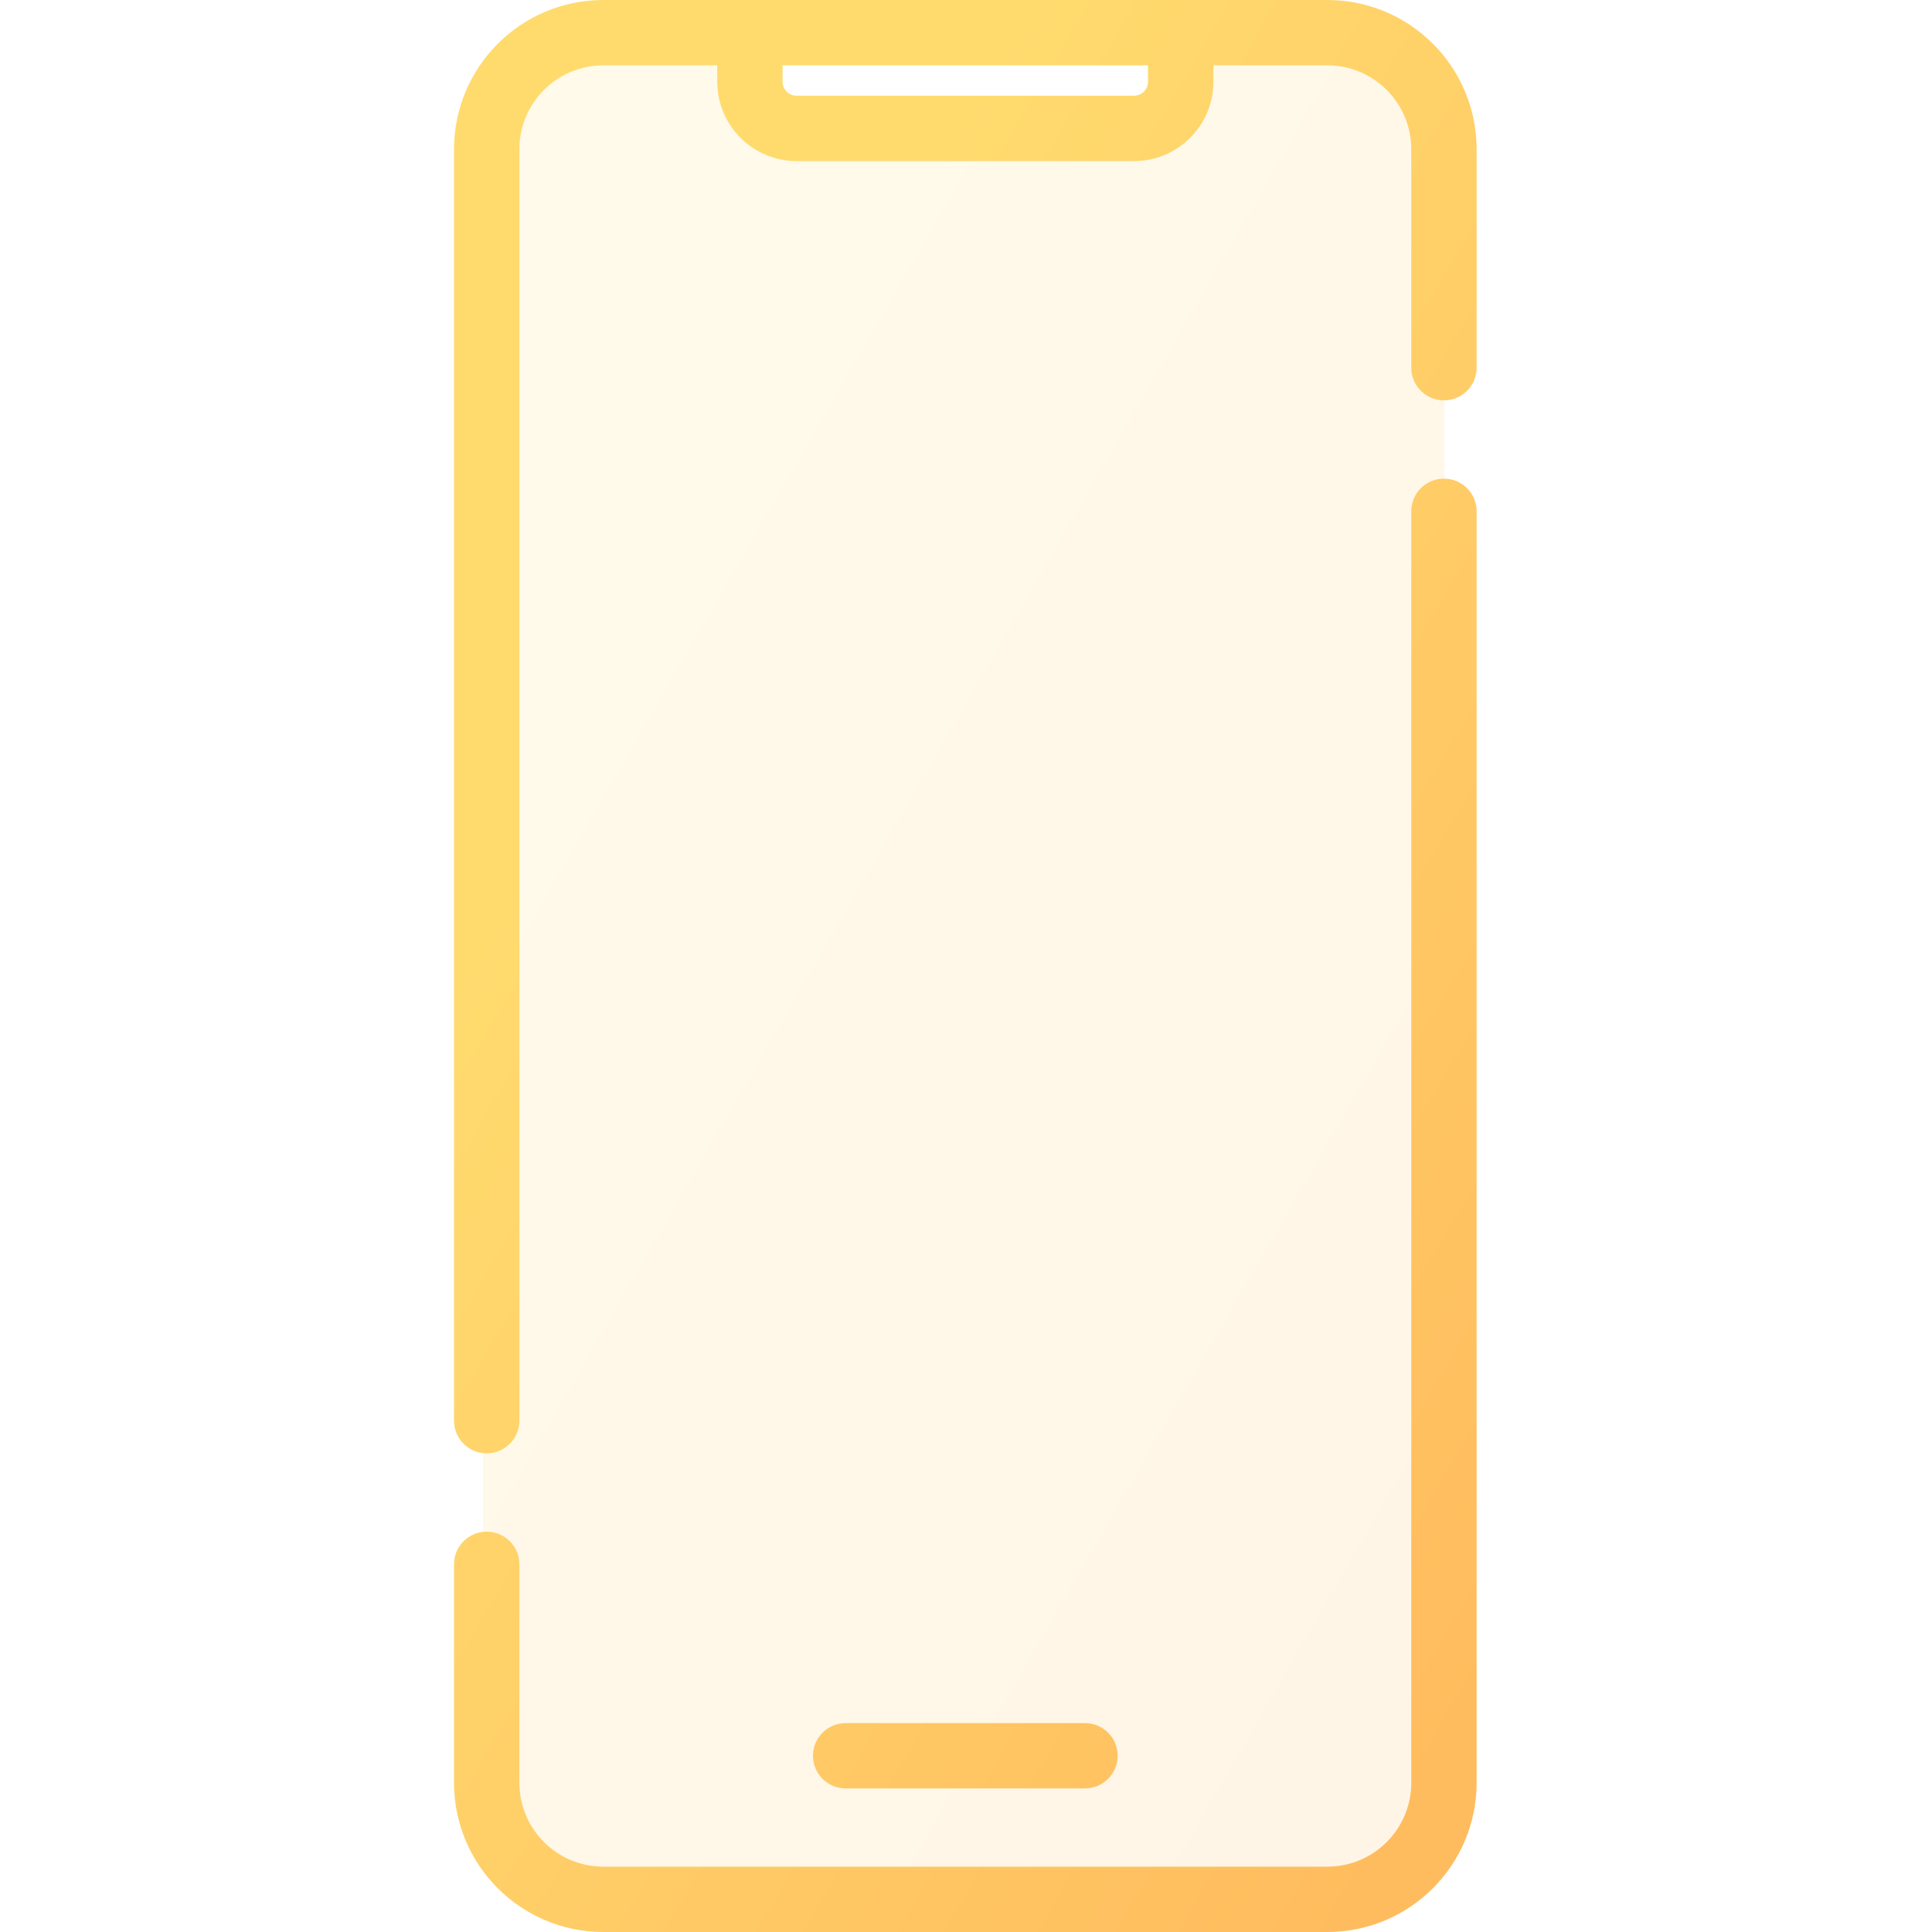
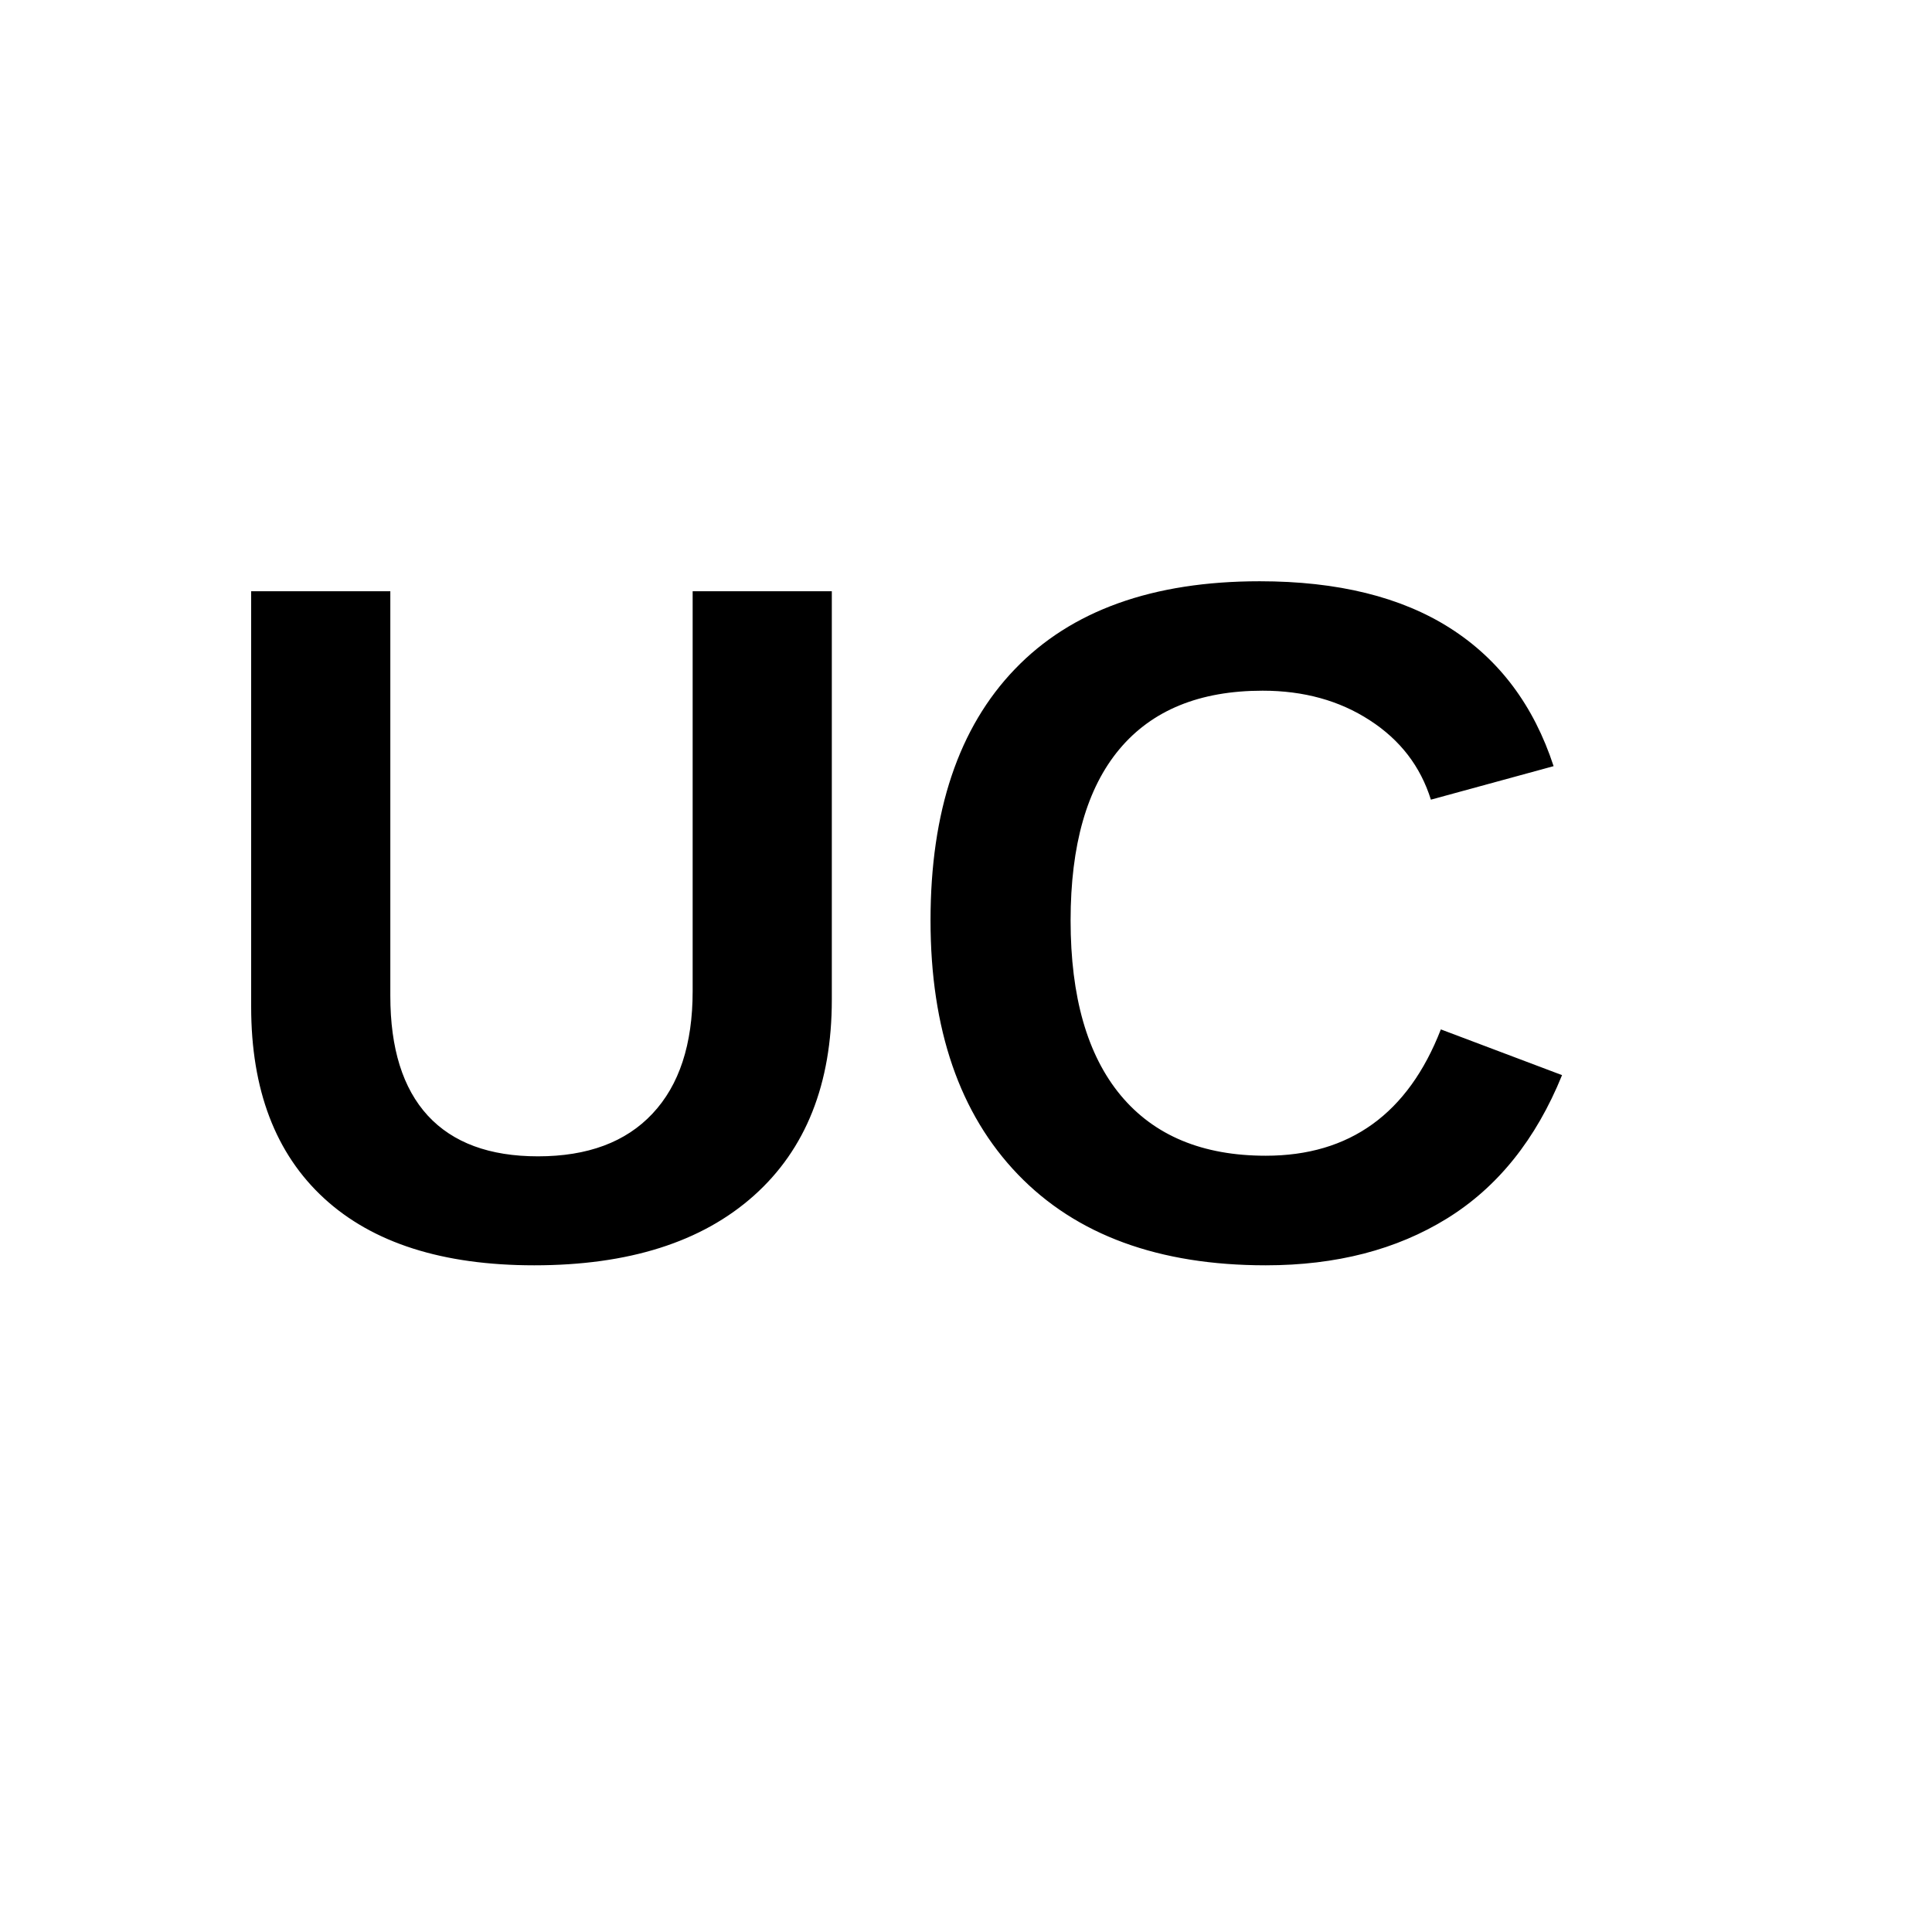
- <svg xmlns="http://www.w3.org/2000/svg" width="40" height="40" viewBox="0 0 22 40" fill="none">
-   <path opacity="0.15" fill-rule="evenodd" clip-rule="evenodd" d="M3 1C1.895 1 1 1.895 1 3V37C1 38.105 1.895 39 3 39H18.9C20.005 39 20.9 38.105 20.9 37V3C20.9 1.895 20.005 1 18.9 1H15.663V2H6.237V1H3Z" fill="url(#paint0_linear)" />
-   <path d="M8.509 35.675C8.135 35.675 7.832 35.977 7.832 36.351C7.832 36.724 8.135 37.027 8.509 37.027V35.675ZM13.463 37.027C13.837 37.027 14.14 36.724 14.14 36.351C14.14 35.977 13.837 35.675 13.463 35.675V37.027ZM0.4 29.414C0.4 29.788 0.703 30.09 1.076 30.09C1.45 30.09 1.753 29.788 1.753 29.414H0.4ZM1.753 32.387C1.753 32.013 1.45 31.711 1.076 31.711C0.703 31.711 0.4 32.013 0.4 32.387H1.753ZM20.219 7.613C20.219 7.987 20.522 8.289 20.895 8.289C21.269 8.289 21.572 7.987 21.572 7.613H20.219ZM21.572 10.586C21.572 10.212 21.269 9.91 20.895 9.91C20.522 9.91 20.219 10.212 20.219 10.586H21.572ZM18.48 38.647H3.492V40H18.48V38.647ZM3.492 1.353H6.527V0H3.492V1.353ZM5.85 1.692H7.203V0.676H5.85V1.692ZM7.493 3.335H14.479V1.982H7.493V3.335ZM6.527 1.353H15.445V0H6.527V1.353ZM15.445 1.353H18.48V0H15.445V1.353ZM16.122 1.692V0.676H14.769V1.692H16.122ZM8.509 37.027H13.463V35.675H8.509V37.027ZM1.753 29.414V3.092H0.4V29.414H1.753ZM1.753 36.908V32.387H0.4V36.908H1.753ZM20.219 3.092V7.613H21.572V3.092H20.219ZM20.219 10.586V36.908H21.572V10.586H20.219ZM14.479 3.335C15.386 3.335 16.122 2.599 16.122 1.692H14.769C14.769 1.852 14.639 1.982 14.479 1.982V3.335ZM3.492 38.647C2.531 38.647 1.753 37.869 1.753 36.908H0.4C0.4 38.616 1.784 40 3.492 40V38.647ZM18.48 40C20.188 40 21.572 38.616 21.572 36.908H20.219C20.219 37.869 19.441 38.647 18.48 38.647V40ZM18.48 1.353C19.441 1.353 20.219 2.131 20.219 3.092H21.572C21.572 1.384 20.188 0 18.48 0V1.353ZM5.85 1.692C5.85 2.599 6.586 3.335 7.493 3.335V1.982C7.333 1.982 7.203 1.852 7.203 1.692H5.85ZM3.492 0C1.784 0 0.4 1.384 0.4 3.092H1.753C1.753 2.131 2.531 1.353 3.492 1.353V0Z" fill="url(#paint1_linear)" />
-   <defs>
-     <linearGradient id="paint0_linear" x1="2.128" y1="1" x2="30.702" y2="17.524" gradientUnits="userSpaceOnUse">
-       <stop offset="0.259" stop-color="#FFDB6E" />
-       <stop offset="1" stop-color="#FFBC5E" />
-     </linearGradient>
-     <linearGradient id="paint1_linear" x1="1.6" y1="8.08974e-07" x2="31.837" y2="17.673" gradientUnits="userSpaceOnUse">
-       <stop offset="0.259" stop-color="#FFDB6E" />
-       <stop offset="1" stop-color="#FFBC5E" />
-     </linearGradient>
-   </defs>
+ <svg xmlns="http://www.w3.org/2000/svg" width="200" height="200" viewBox="0 0 200 200">
+   <style>
+     .text {
+       font-family: Arial, sans-serif;
+       font-size: 100px;
+       fill: #000000;
+       font-weight: bold;
+     }
+   </style>
+   <text x="20" y="130" class="text">UC</text>
</svg>
